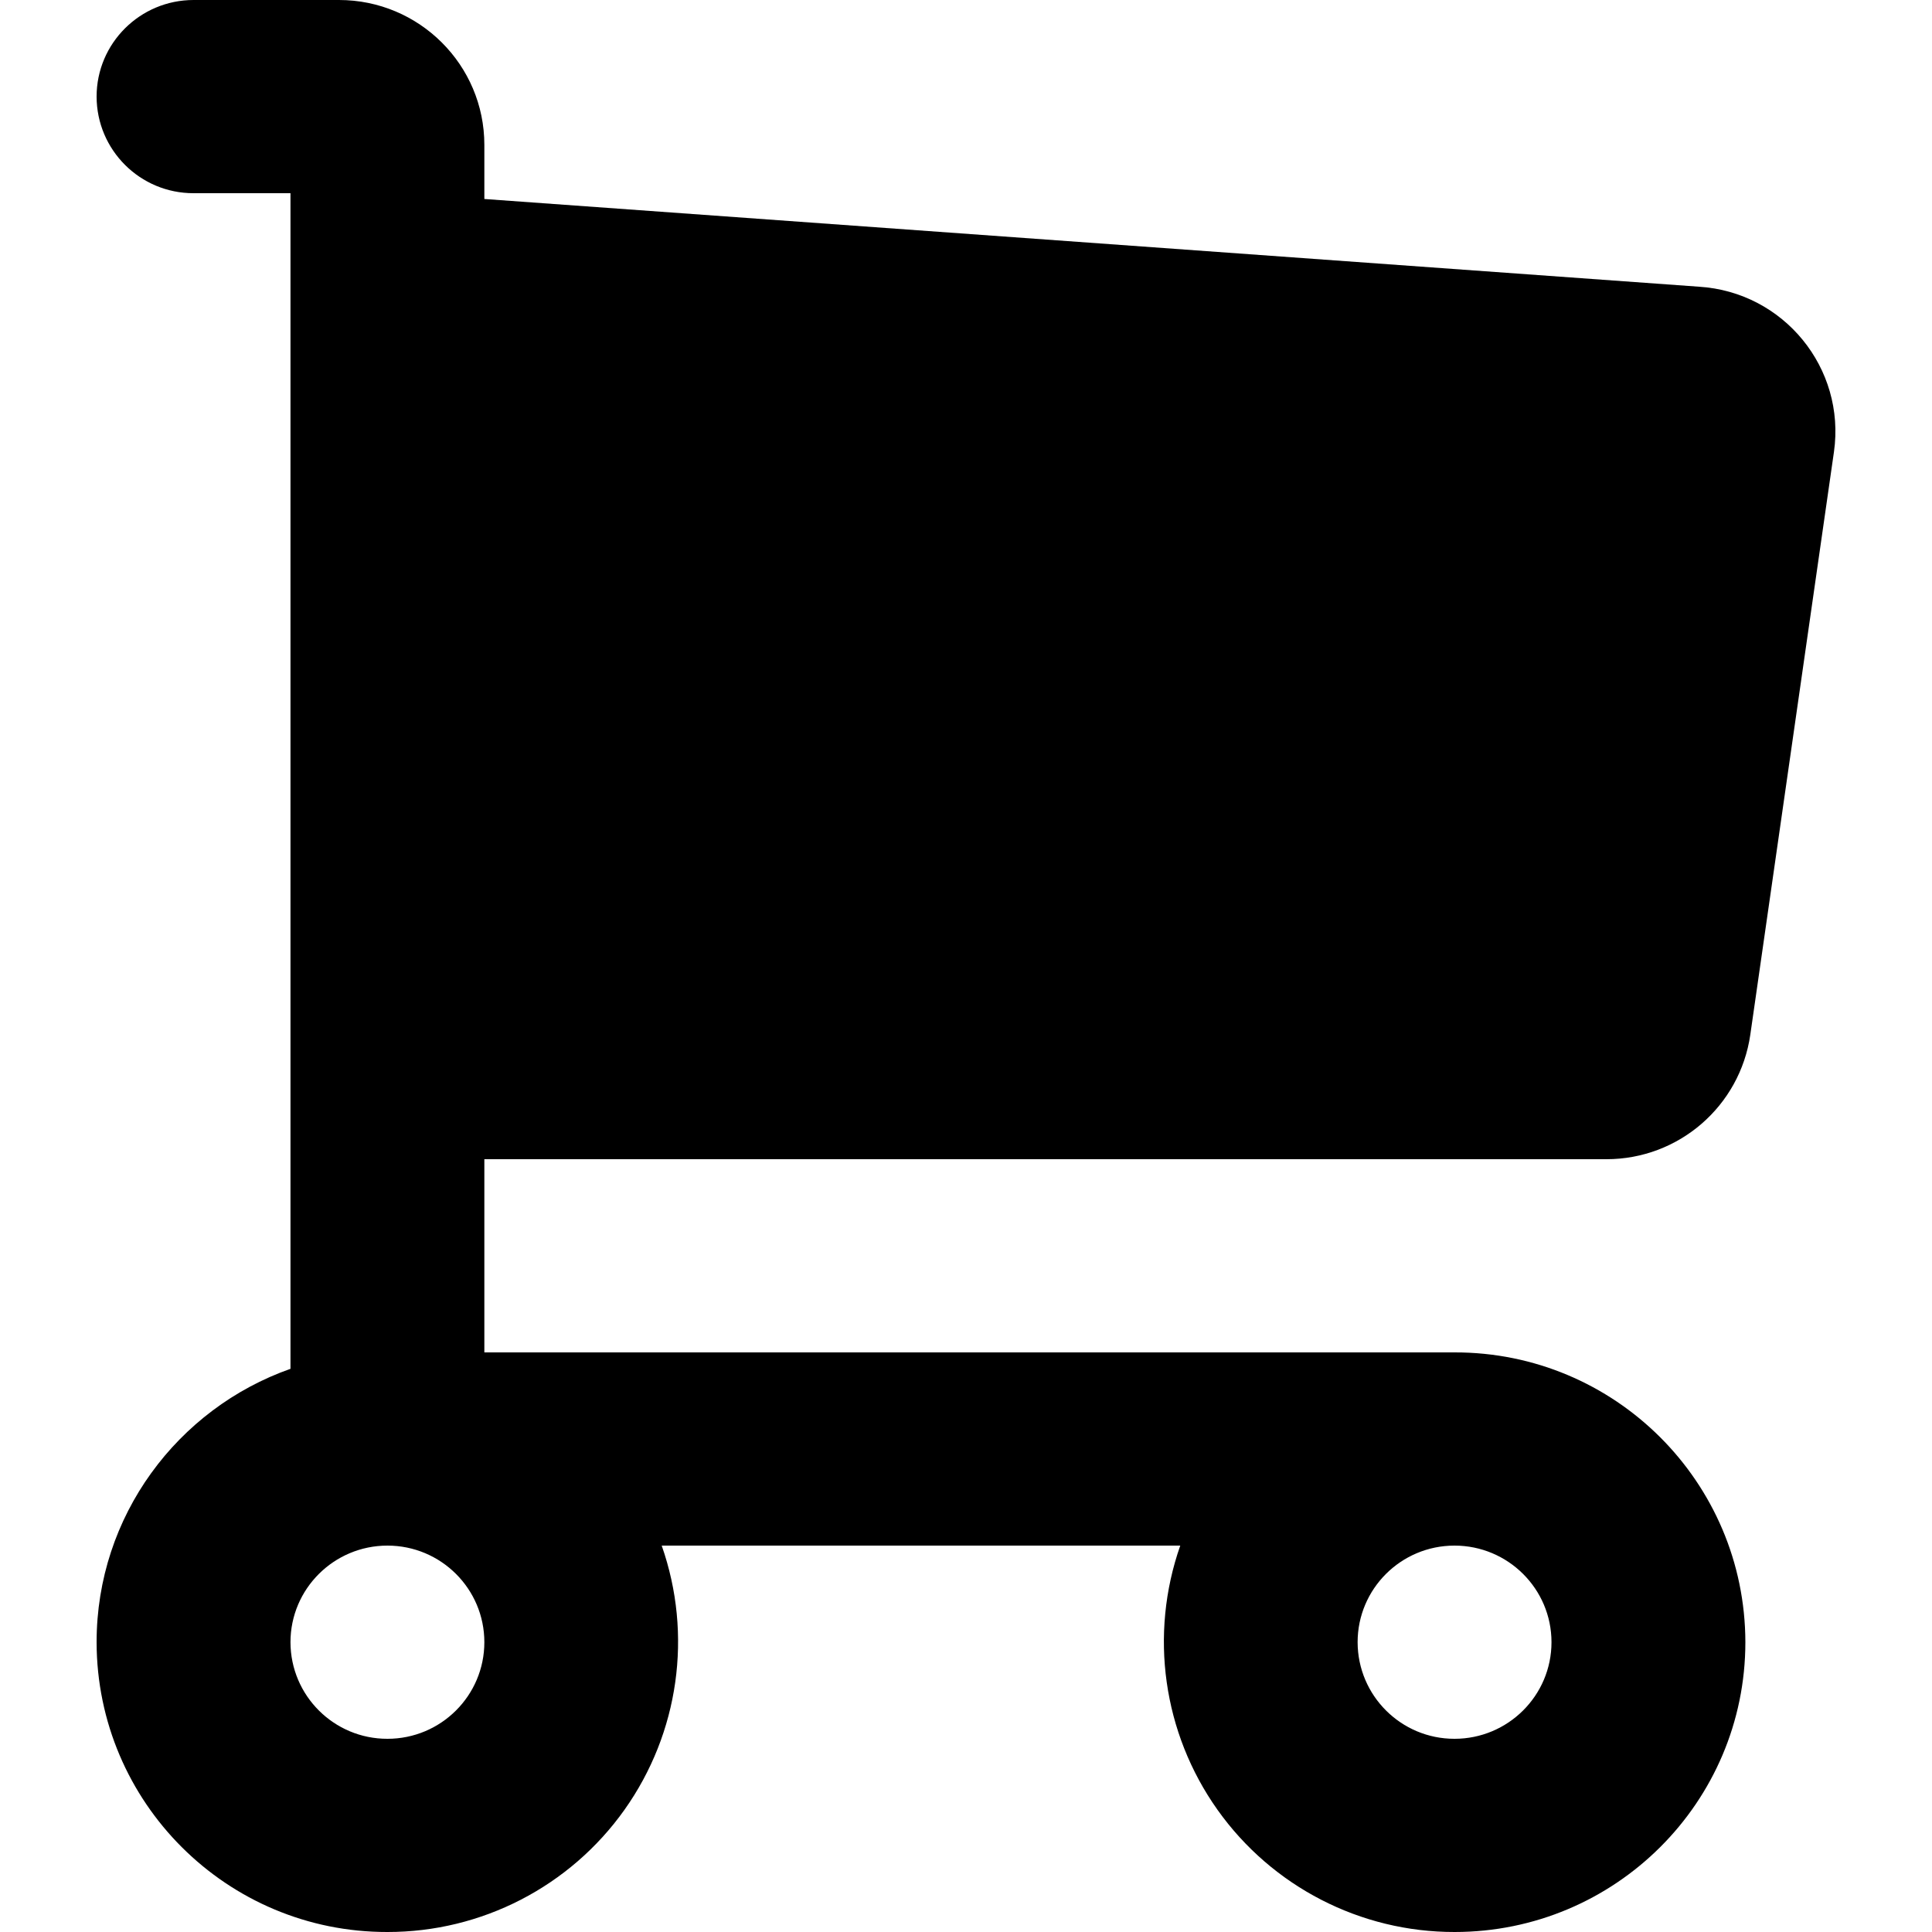
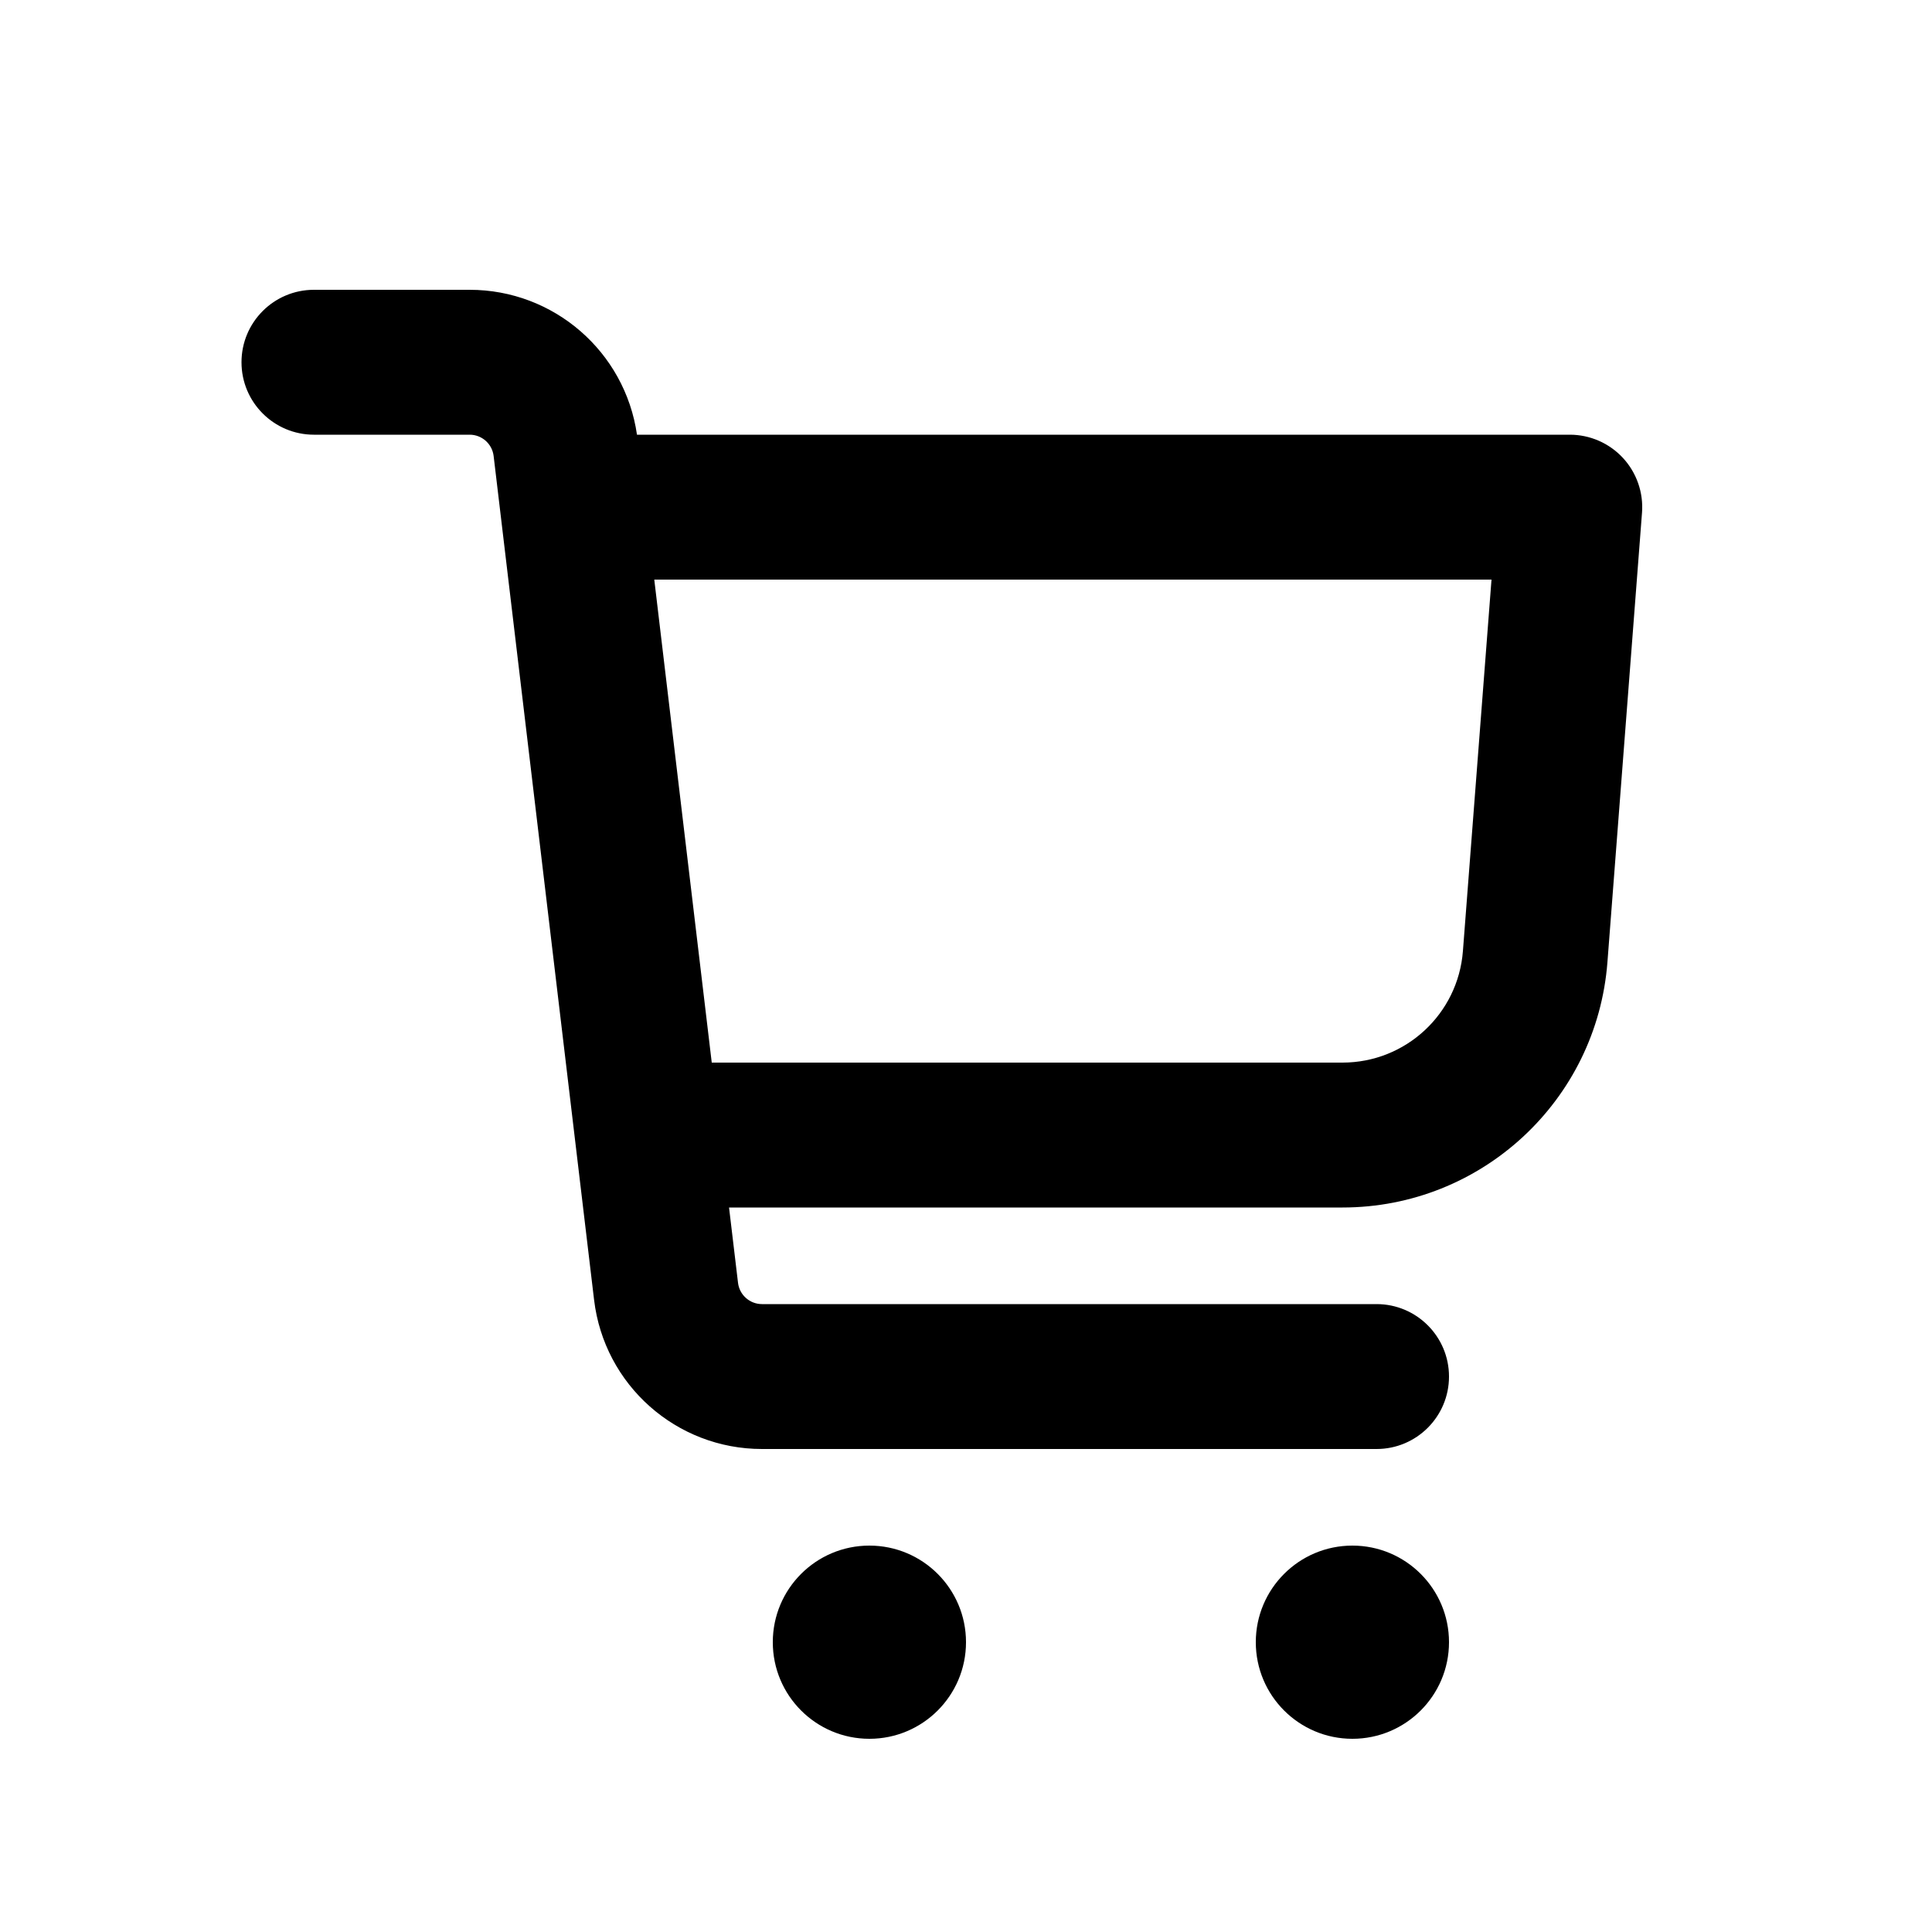
<svg xmlns="http://www.w3.org/2000/svg" viewBox="0 0 20 20">
-   <path fill-rule="evenodd" d="M1 1c0-.552.45-1 1.004-1h1.505c.831 0 1.505.672 1.505 1.5v.56l12.574.908c.877.055 1.52.843 1.397 1.71l-.866 6.034a1.504 1.504 0 0 1-1.489 1.288h-11.616v2h10.043a3.005 3.005 0 0 1 3.011 3c0 1.657-1.348 3-3.01 3a3.005 3.005 0 0 1-2.84-4h-5.368a3.005 3.005 0 0 1-2.84 4 3.005 3.005 0 0 1-3.01-3c0-1.306.838-2.418 2.007-2.83v-12.17h-1.003a1.002 1.002 0 0 1-1.004-1zm13.054 16c0-.552.449-1 1.003-1 .554 0 1.004.448 1.004 1s-.45 1-1.004 1a1.002 1.002 0 0 1-1.003-1zm-11.047 0c0-.552.45-1 1.004-1s1.003.448 1.003 1-.449 1-1.003 1a1.002 1.002 0 0 1-1.004-1z" />
+   <path fill-rule="evenodd" d="M2.5 3.75a.75.75 0 0 1 .75-.75h1.612a1.75 1.75 0 0 1 1.732 1.5h9.656a.75.75 0 0 1 .748.808l-.358 4.653a2.75 2.75 0 0 1-2.742 2.539h-6.351l.093.78a.25.25 0 0 0 .248.22h6.362a.75.75 0 0 1 0 1.5h-6.362a1.75 1.75 0 0 1-1.738-1.543l-1.04-8.737a.25.25 0 0 0-.248-.22h-1.612a.75.75 0 0 1-.75-.75Zm4.868 7.25h6.53a1.25 1.25 0 0 0 1.246-1.154l.296-3.846h-8.667l.595 5Z" />
+   <path d="M10 17a1 1 0 1 1-2 0 1 1 0 0 1 2 0Z" />
+   <path d="M15 17a1 1 0 1 1-2 0 1 1 0 0 1 2 0Z" />
</svg>
